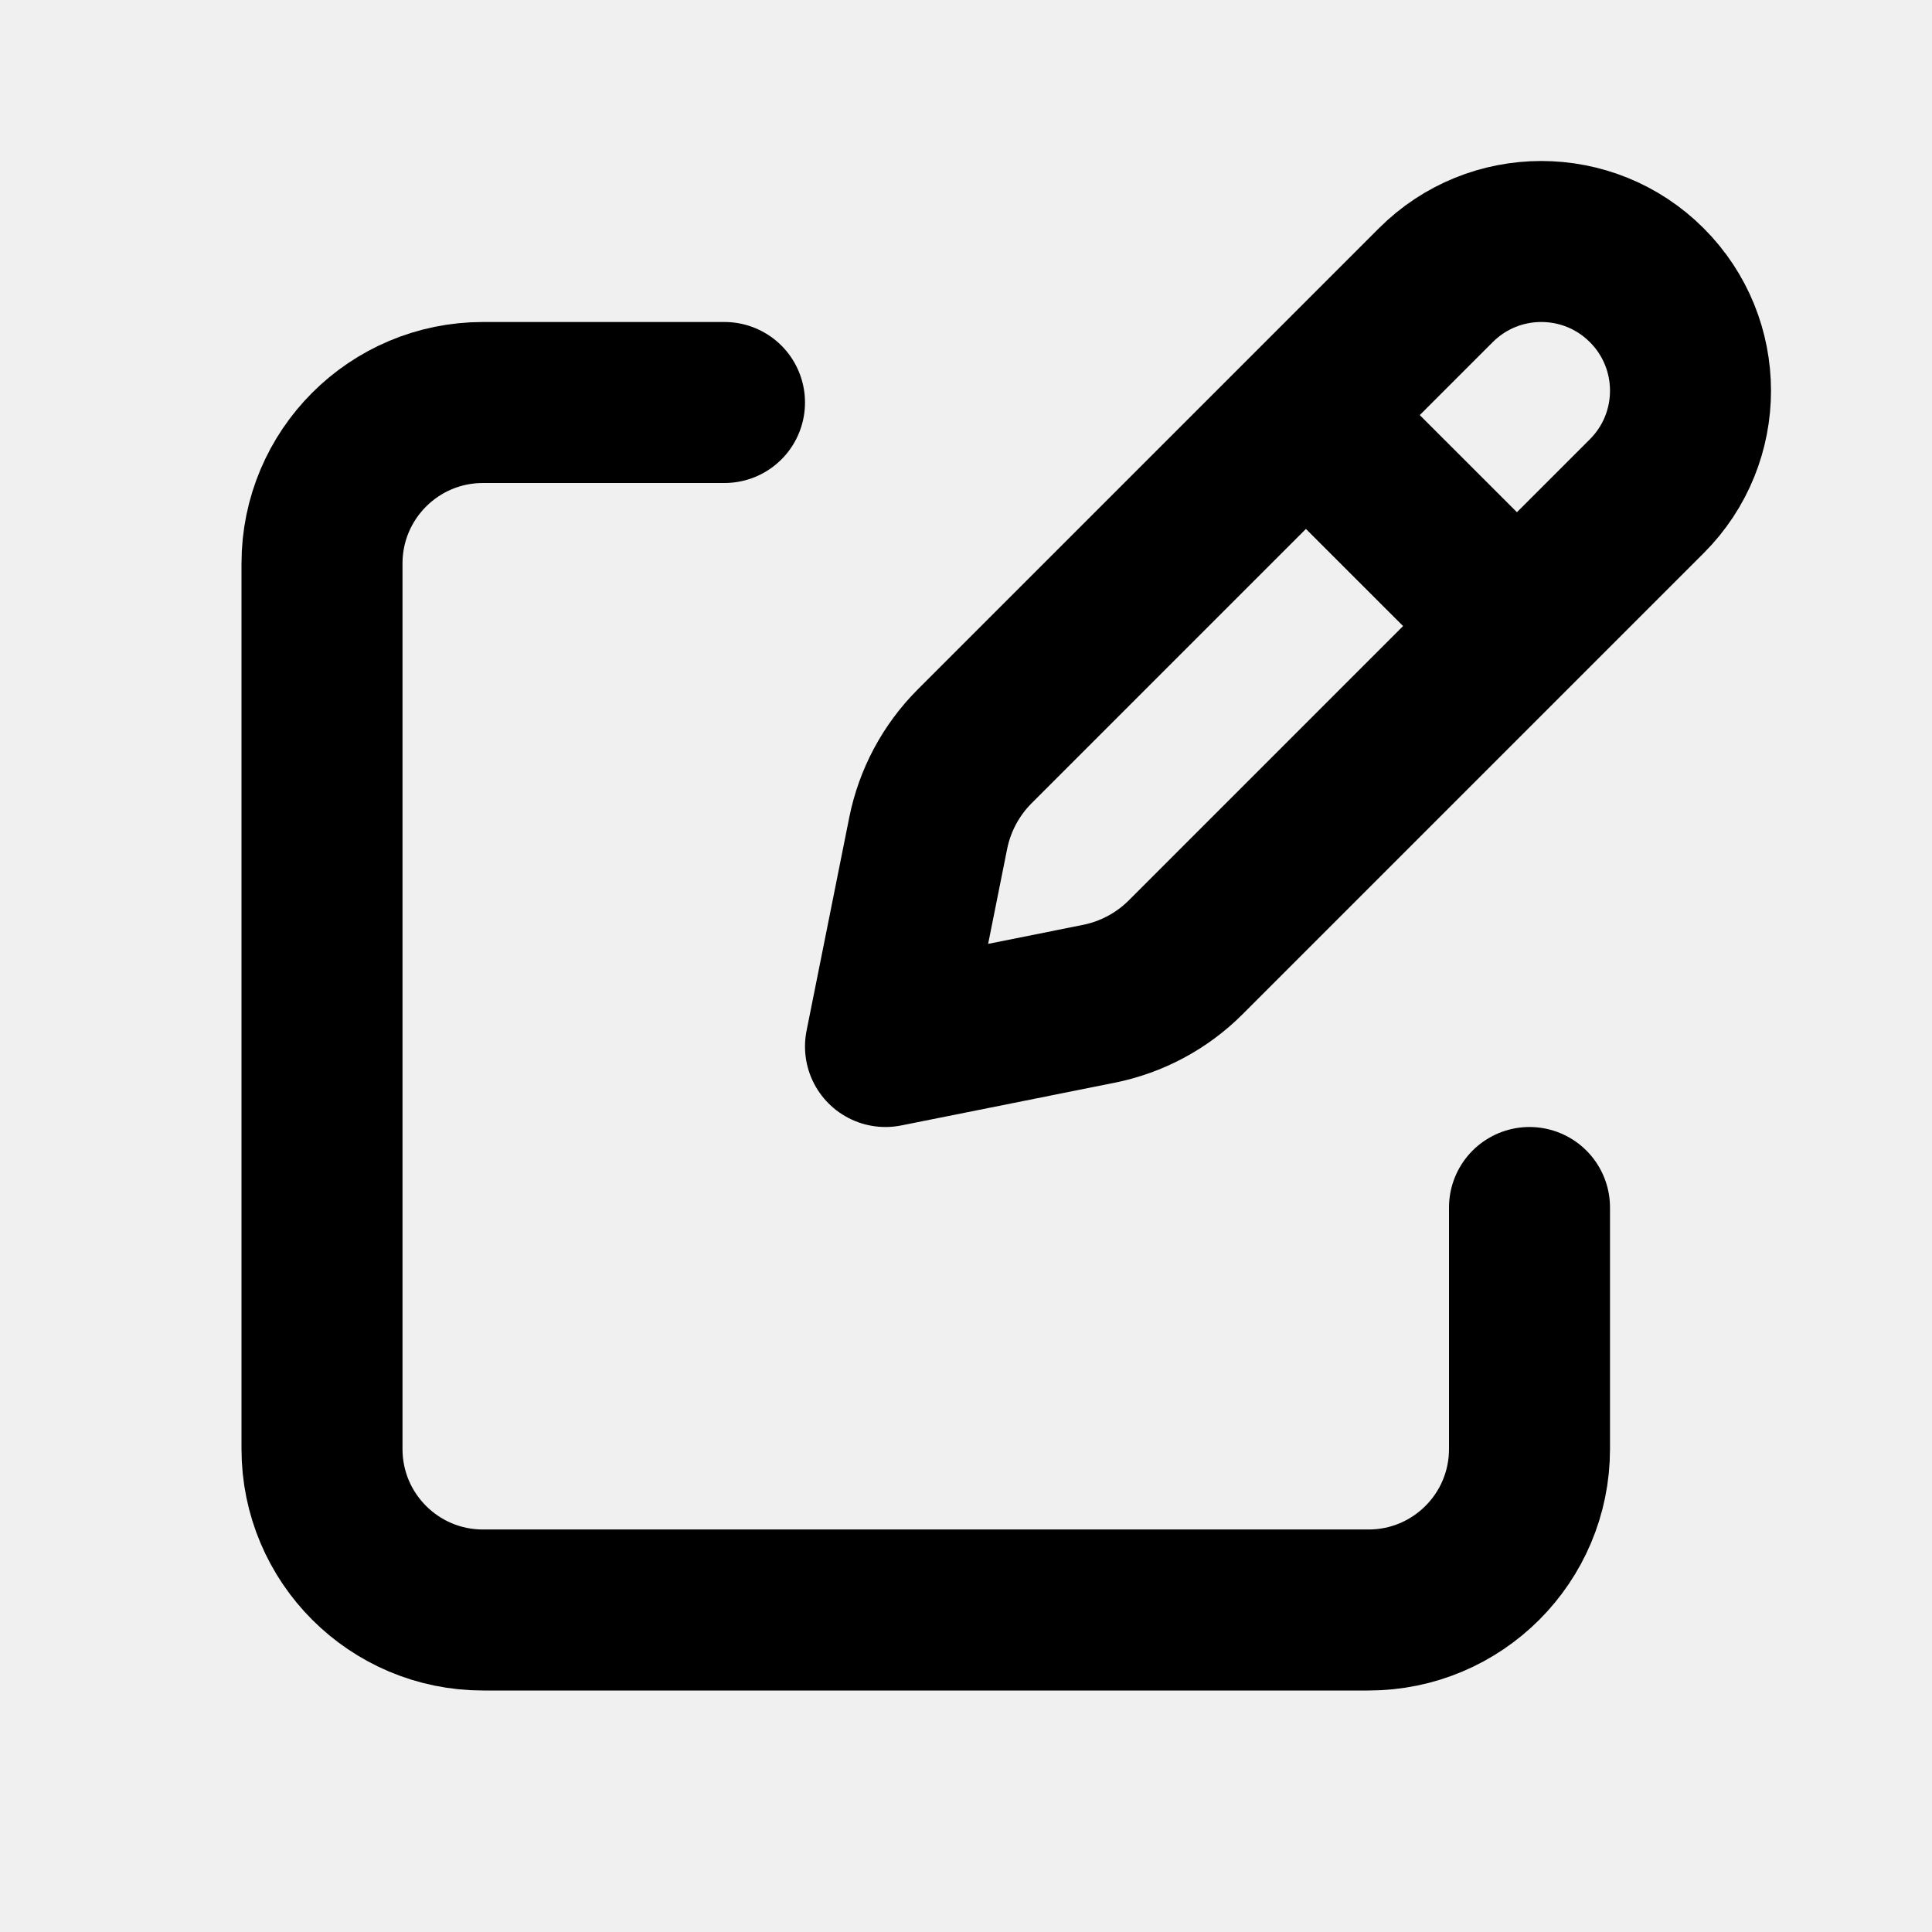
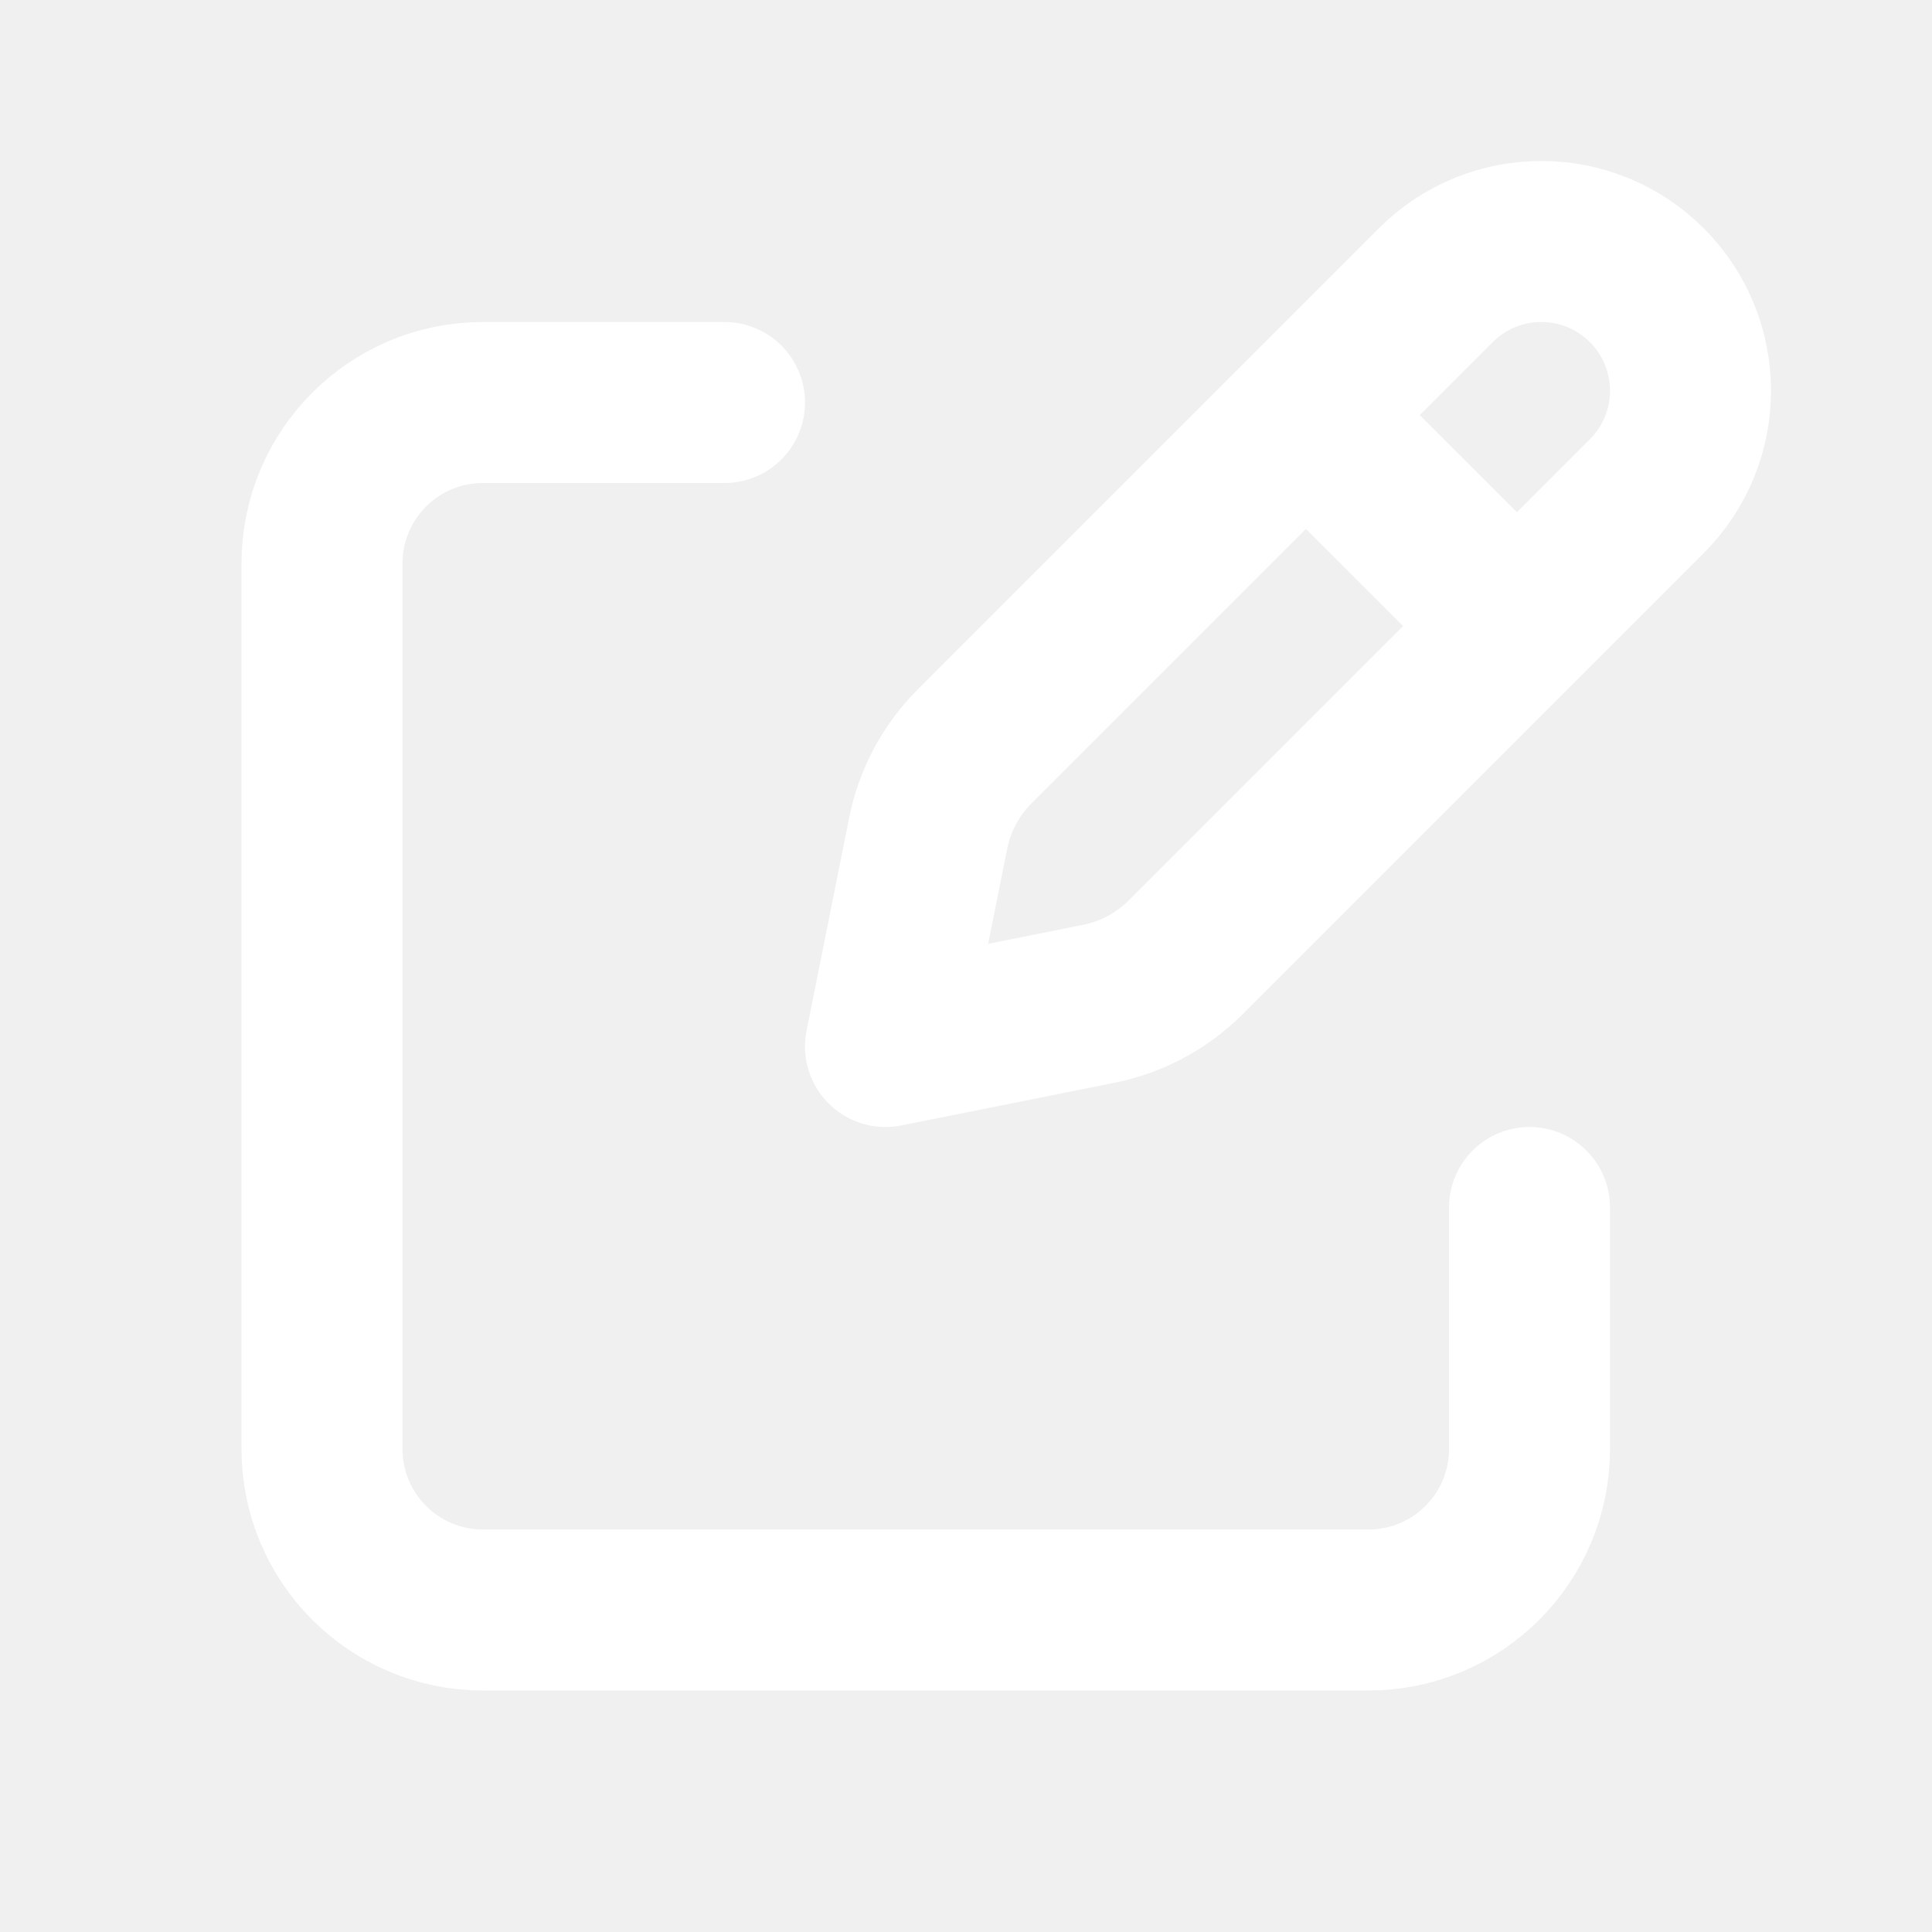
<svg xmlns="http://www.w3.org/2000/svg" width="24px" height="24px" viewBox="0 0 24 24" fill="none">
-   <path d="M16.474 5.408L18.592 7.525M17.836 3.543L12.109 9.27C11.813 9.566 11.612 9.942 11.53 10.352L11 13L13.648 12.47C14.058 12.388 14.434 12.187 14.73 11.891L20.457 6.164C21.181 5.44 21.181 4.267 20.457 3.543C19.733 2.819 18.56 2.819 17.836 3.543Z" stroke="black" stroke-width="2" stroke-linecap="round" stroke-linejoin="round" />
-   <path d="M19 15V18C19 19.105 18.105 20 17 20H6C4.895 20 4 19.105 4 18V7C4 5.895 4.895 5 6 5H9" stroke="black" stroke-width="2" stroke-linecap="round" stroke-linejoin="round" />
+   <path d="M16.474 5.408L18.592 7.525M17.836 3.543L12.109 9.27C11.813 9.566 11.612 9.942 11.53 10.352L11 13L13.648 12.47C14.058 12.388 14.434 12.187 14.73 11.891L20.457 6.164C21.181 5.44 21.181 4.267 20.457 3.543C19.733 2.819 18.56 2.819 17.836 3.543Z" stroke="white" stroke-width="2" stroke-linecap="round" stroke-linejoin="round" />
+   <path d="M19 15V18C19 19.105 18.105 20 17 20H6C4.895 20 4 19.105 4 18V7C4 5.895 4.895 5 6 5H9" stroke="white" stroke-width="2" stroke-linecap="round" stroke-linejoin="round" />
</svg>
